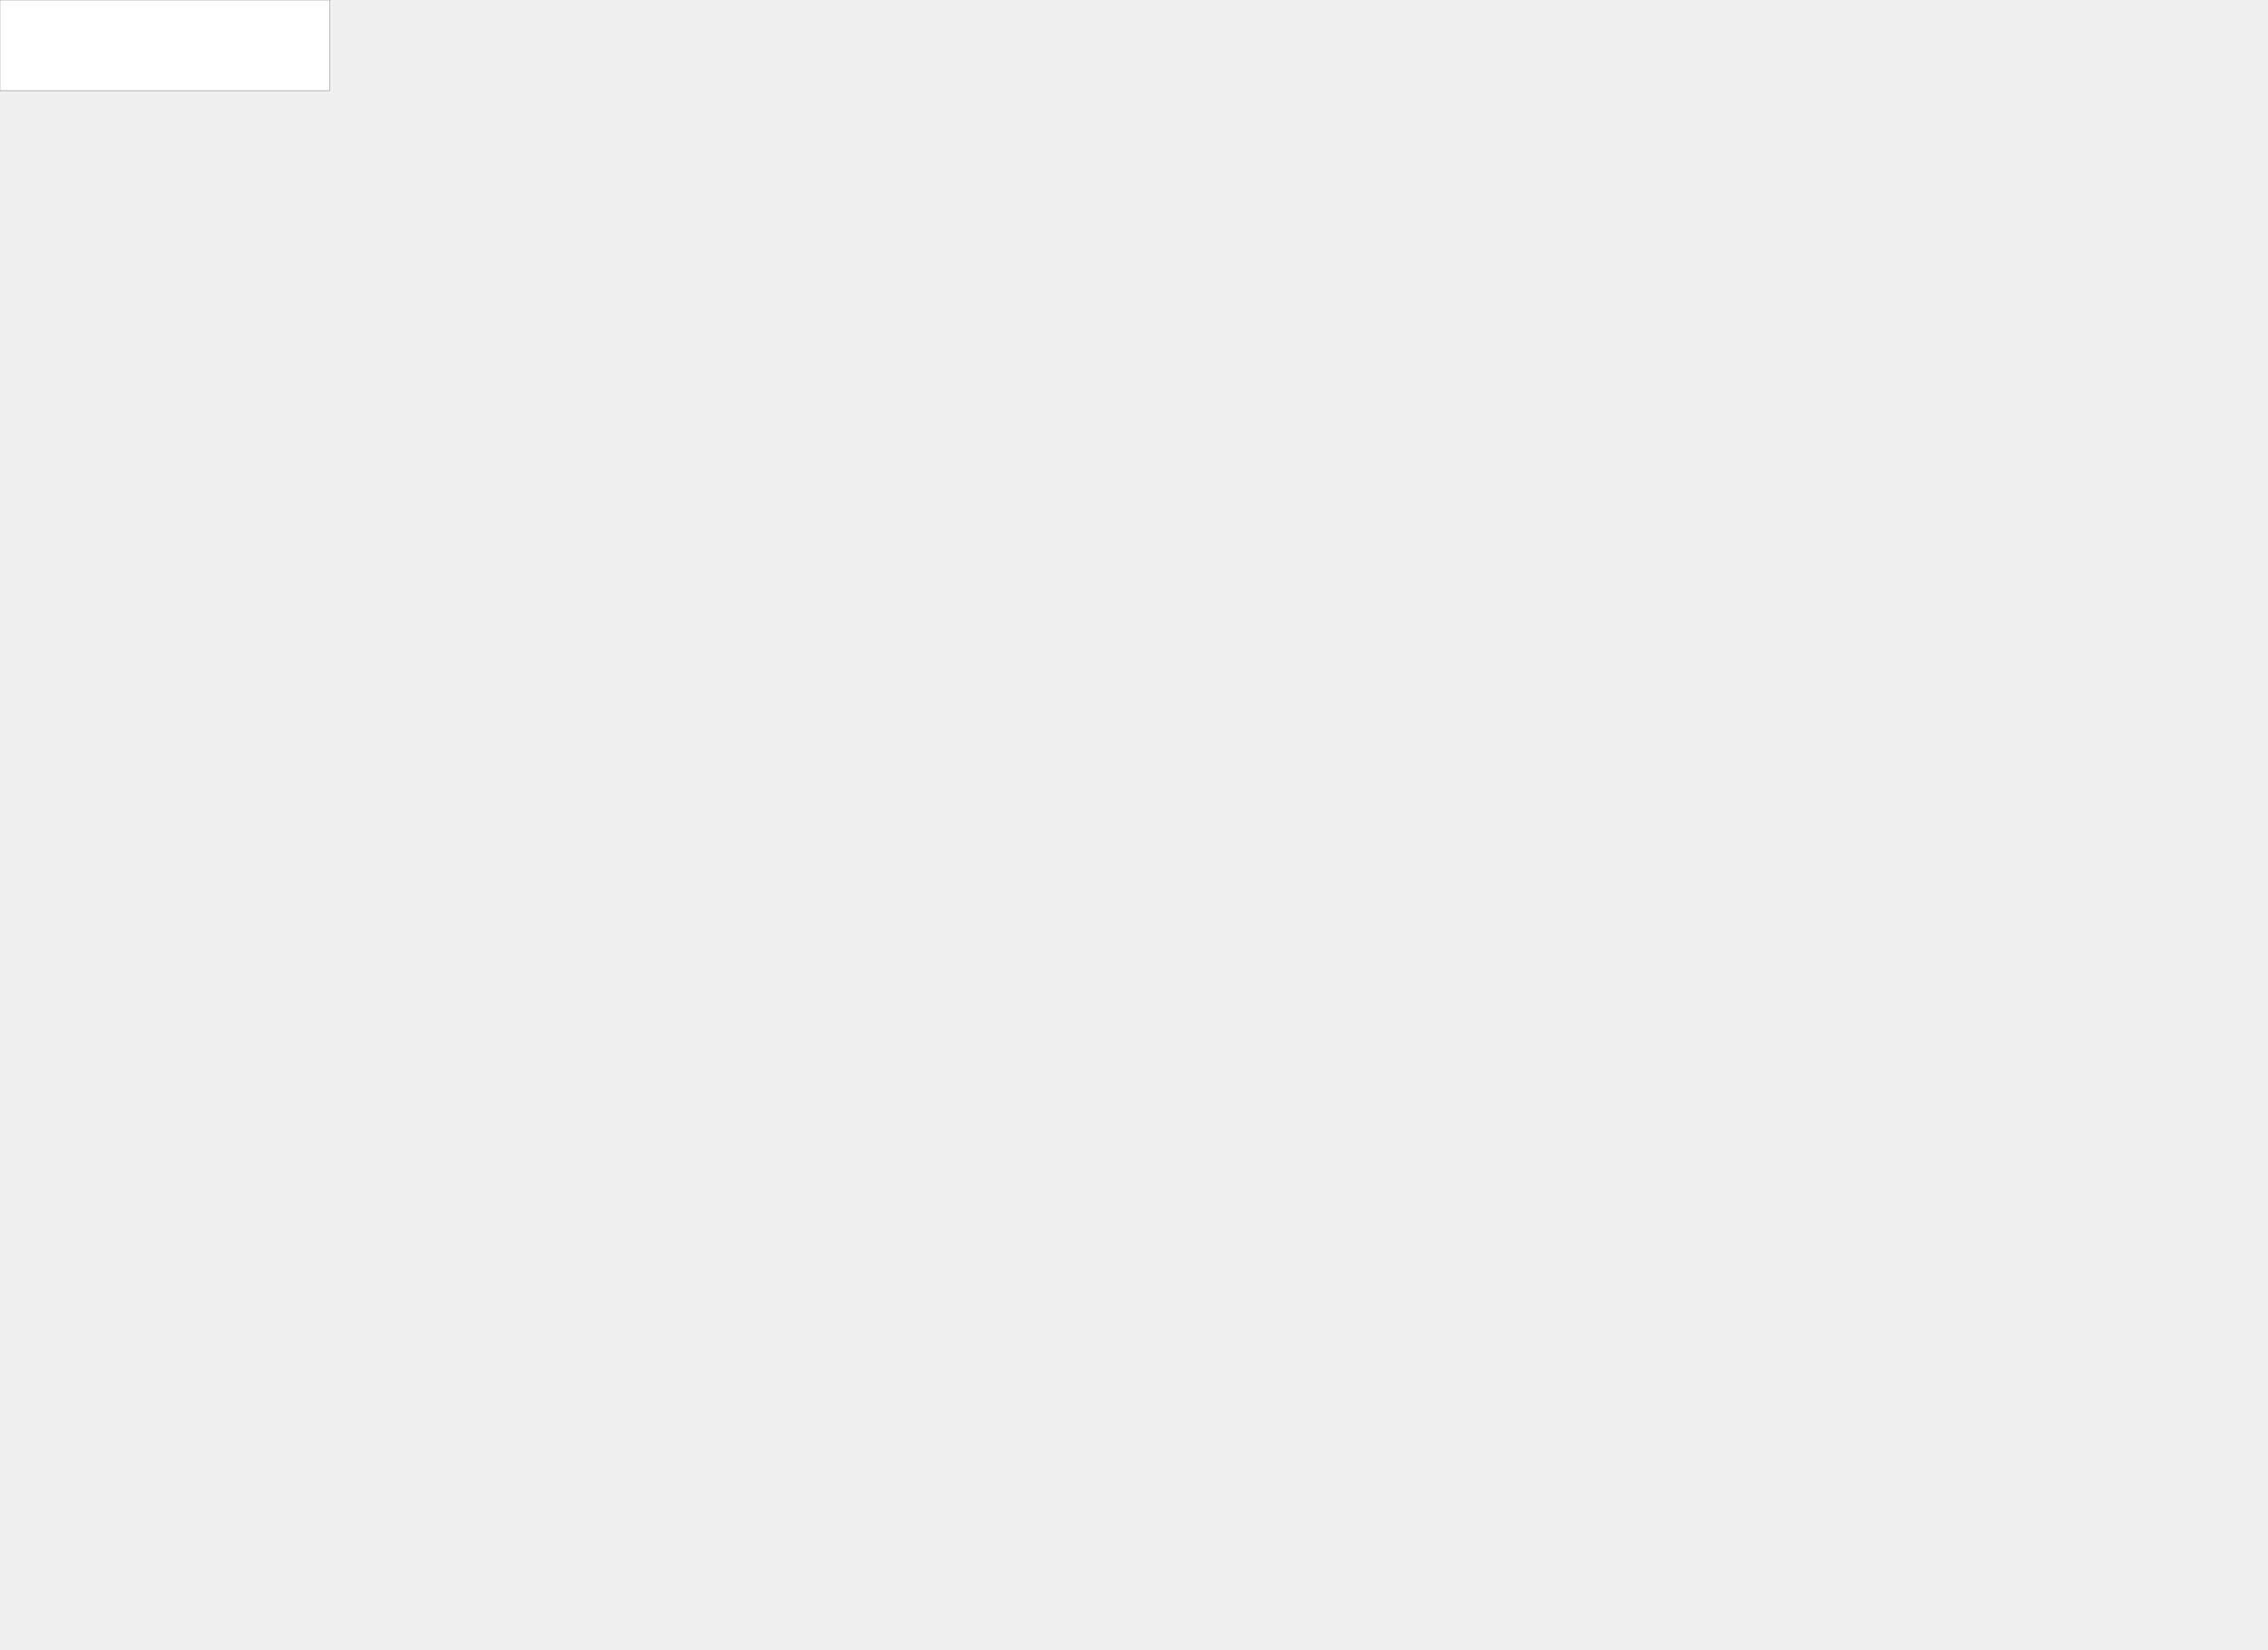
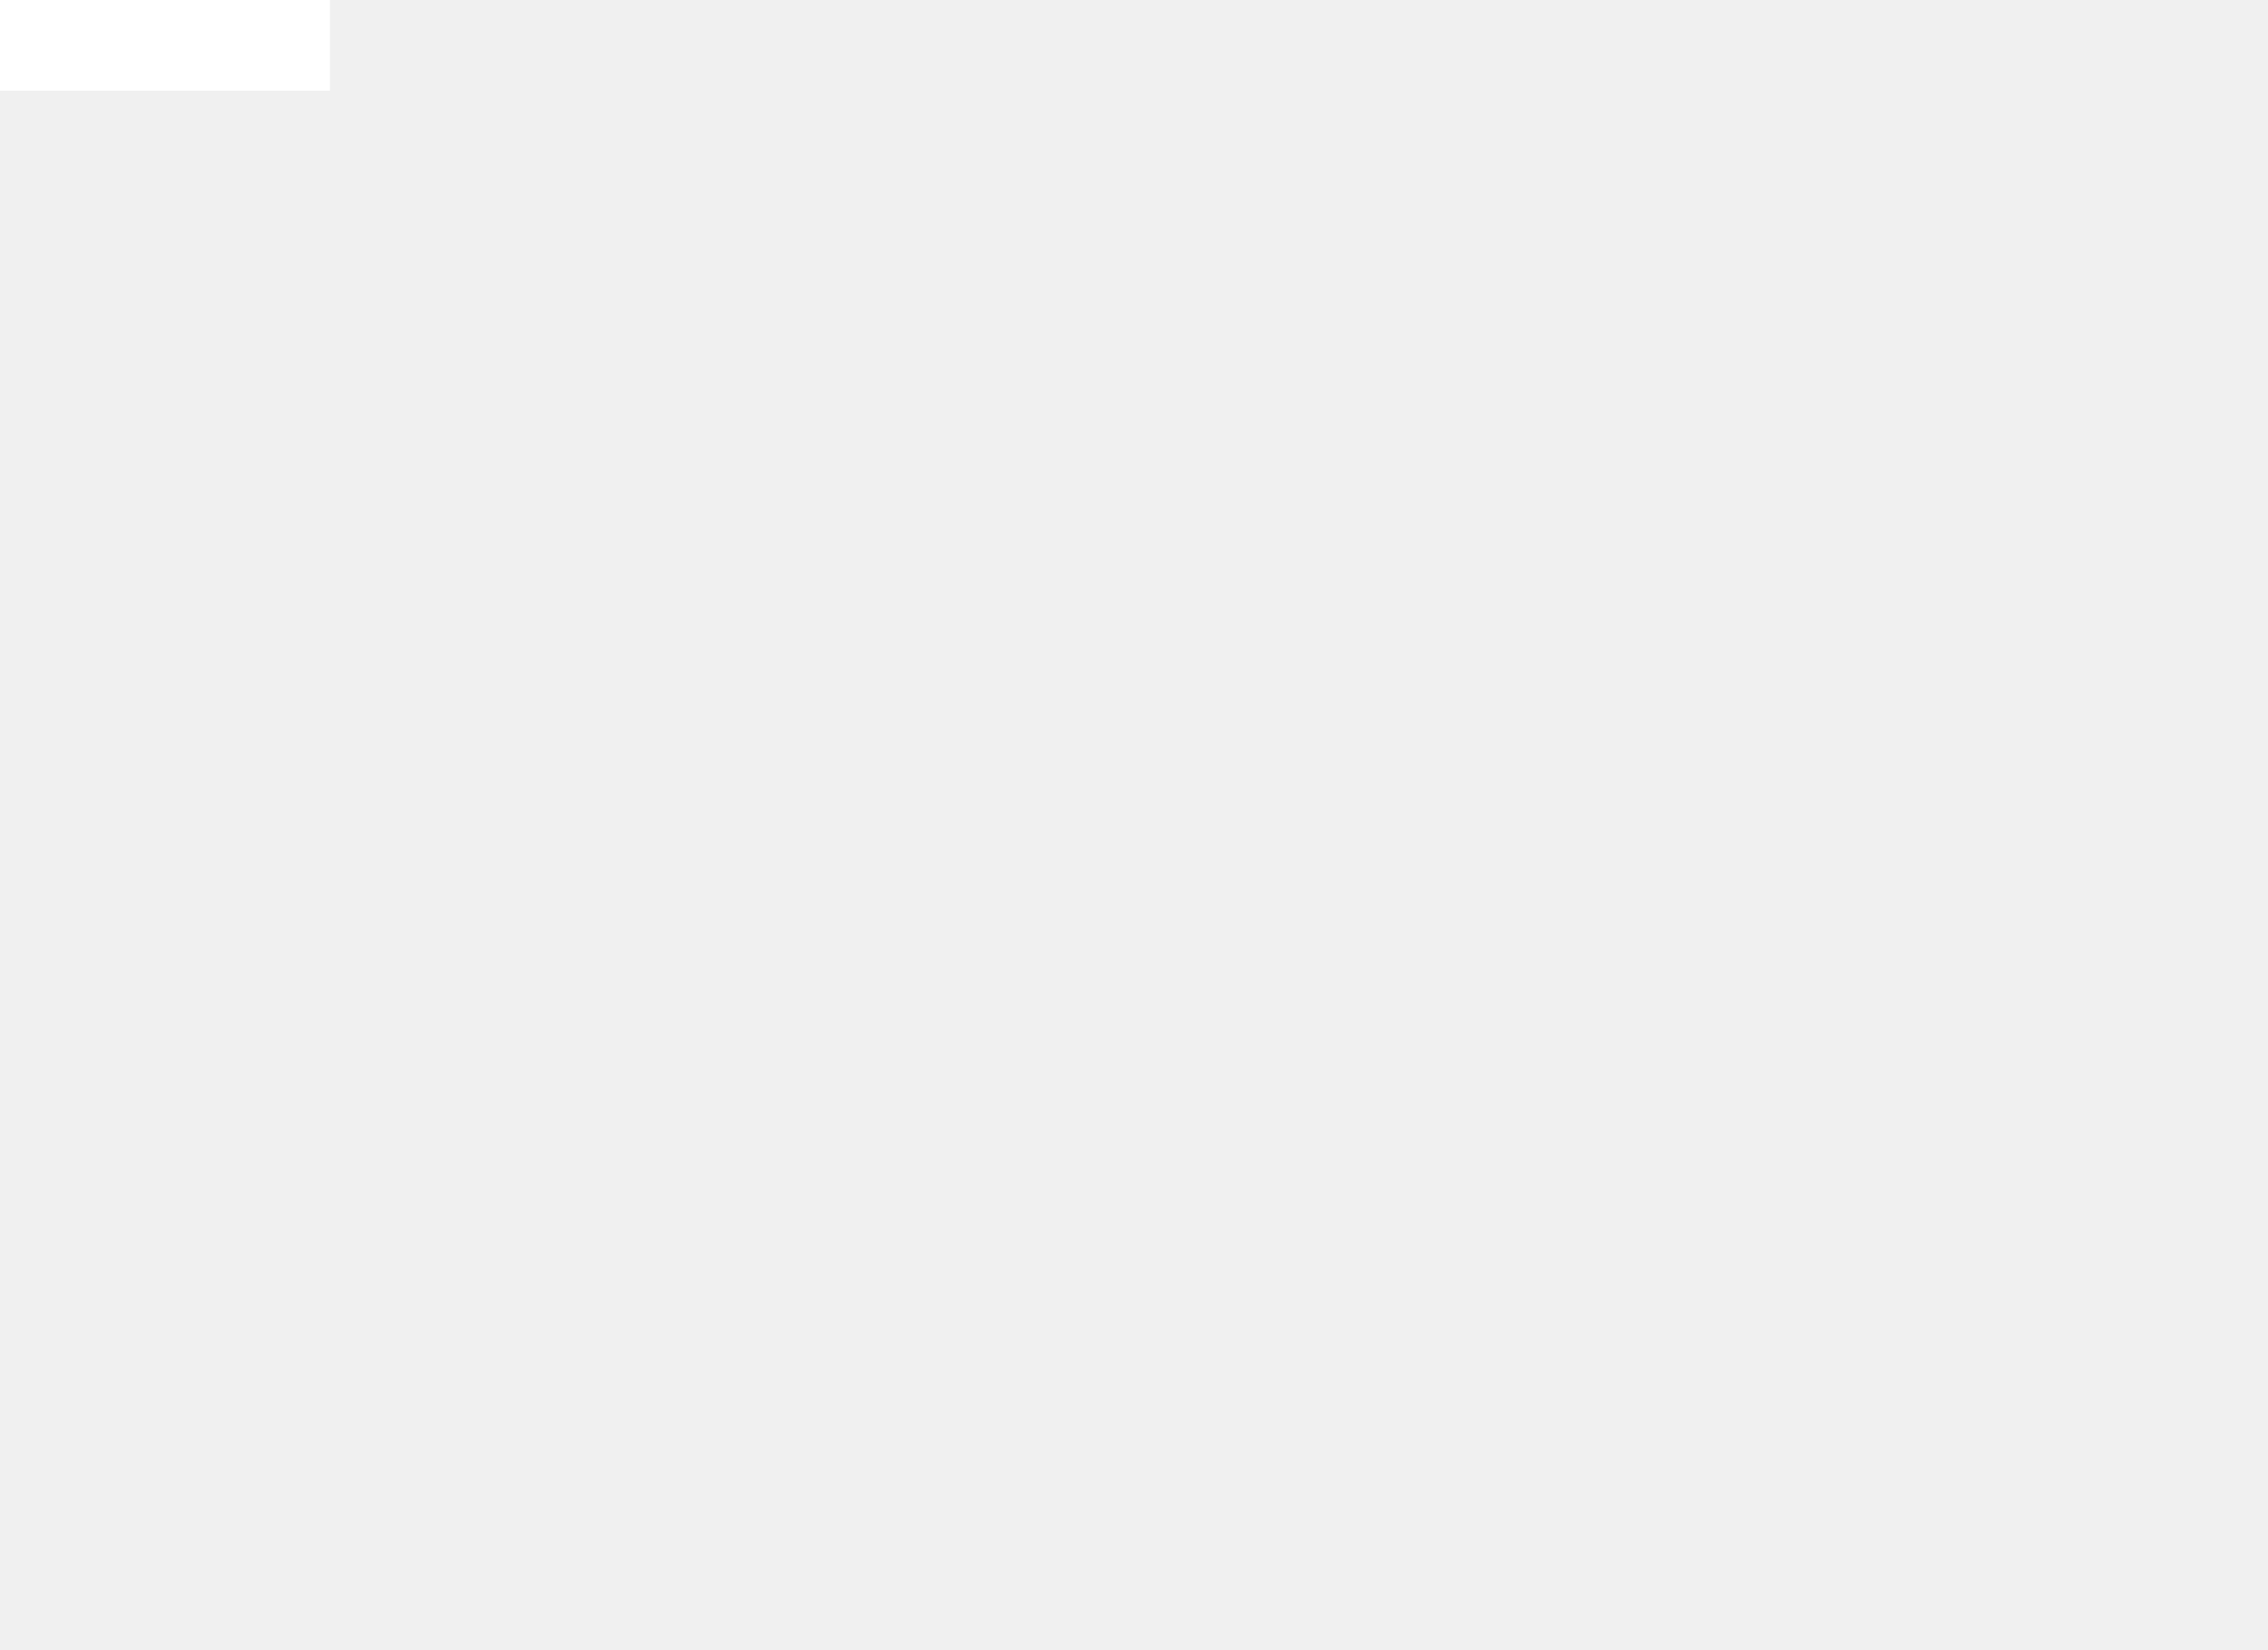
<svg xmlns="http://www.w3.org/2000/svg" xmlns:xlink="http://www.w3.org/1999/xlink" version="1.1" preserveAspectRatio="none" x="0px" y="0px" width="550px" height="400px" viewBox="0 0 550 400">
  <defs>
    <g id="Layer0_0_FILL">
      <path fill="#FFFFFF" stroke="none" d=" M 80 22 L 80 0 0 0 0 22 80 22 Z" />
    </g>
-     <path id="Layer0_0_1_STROKES" stroke="#000000" stroke-width="0.05" stroke-linejoin="round" stroke-linecap="round" fill="none" d=" M 80 22 L 0 22 0 0 80 0 80 22 Z" />
+     <path id="Layer0_0_1_STROKES" stroke="#000000" stroke-width="0" stroke-linejoin="round" stroke-linecap="round" fill="none" d=" M 80 22 L 0 22 0 0 80 0 80 22 Z" />
  </defs>
  <g transform="matrix( 1, 0, 0, 1, 0,0) ">
    <use xlink:href="#Layer0_0_FILL" />
    <use xlink:href="#Layer0_0_1_STROKES" />
  </g>
</svg>
